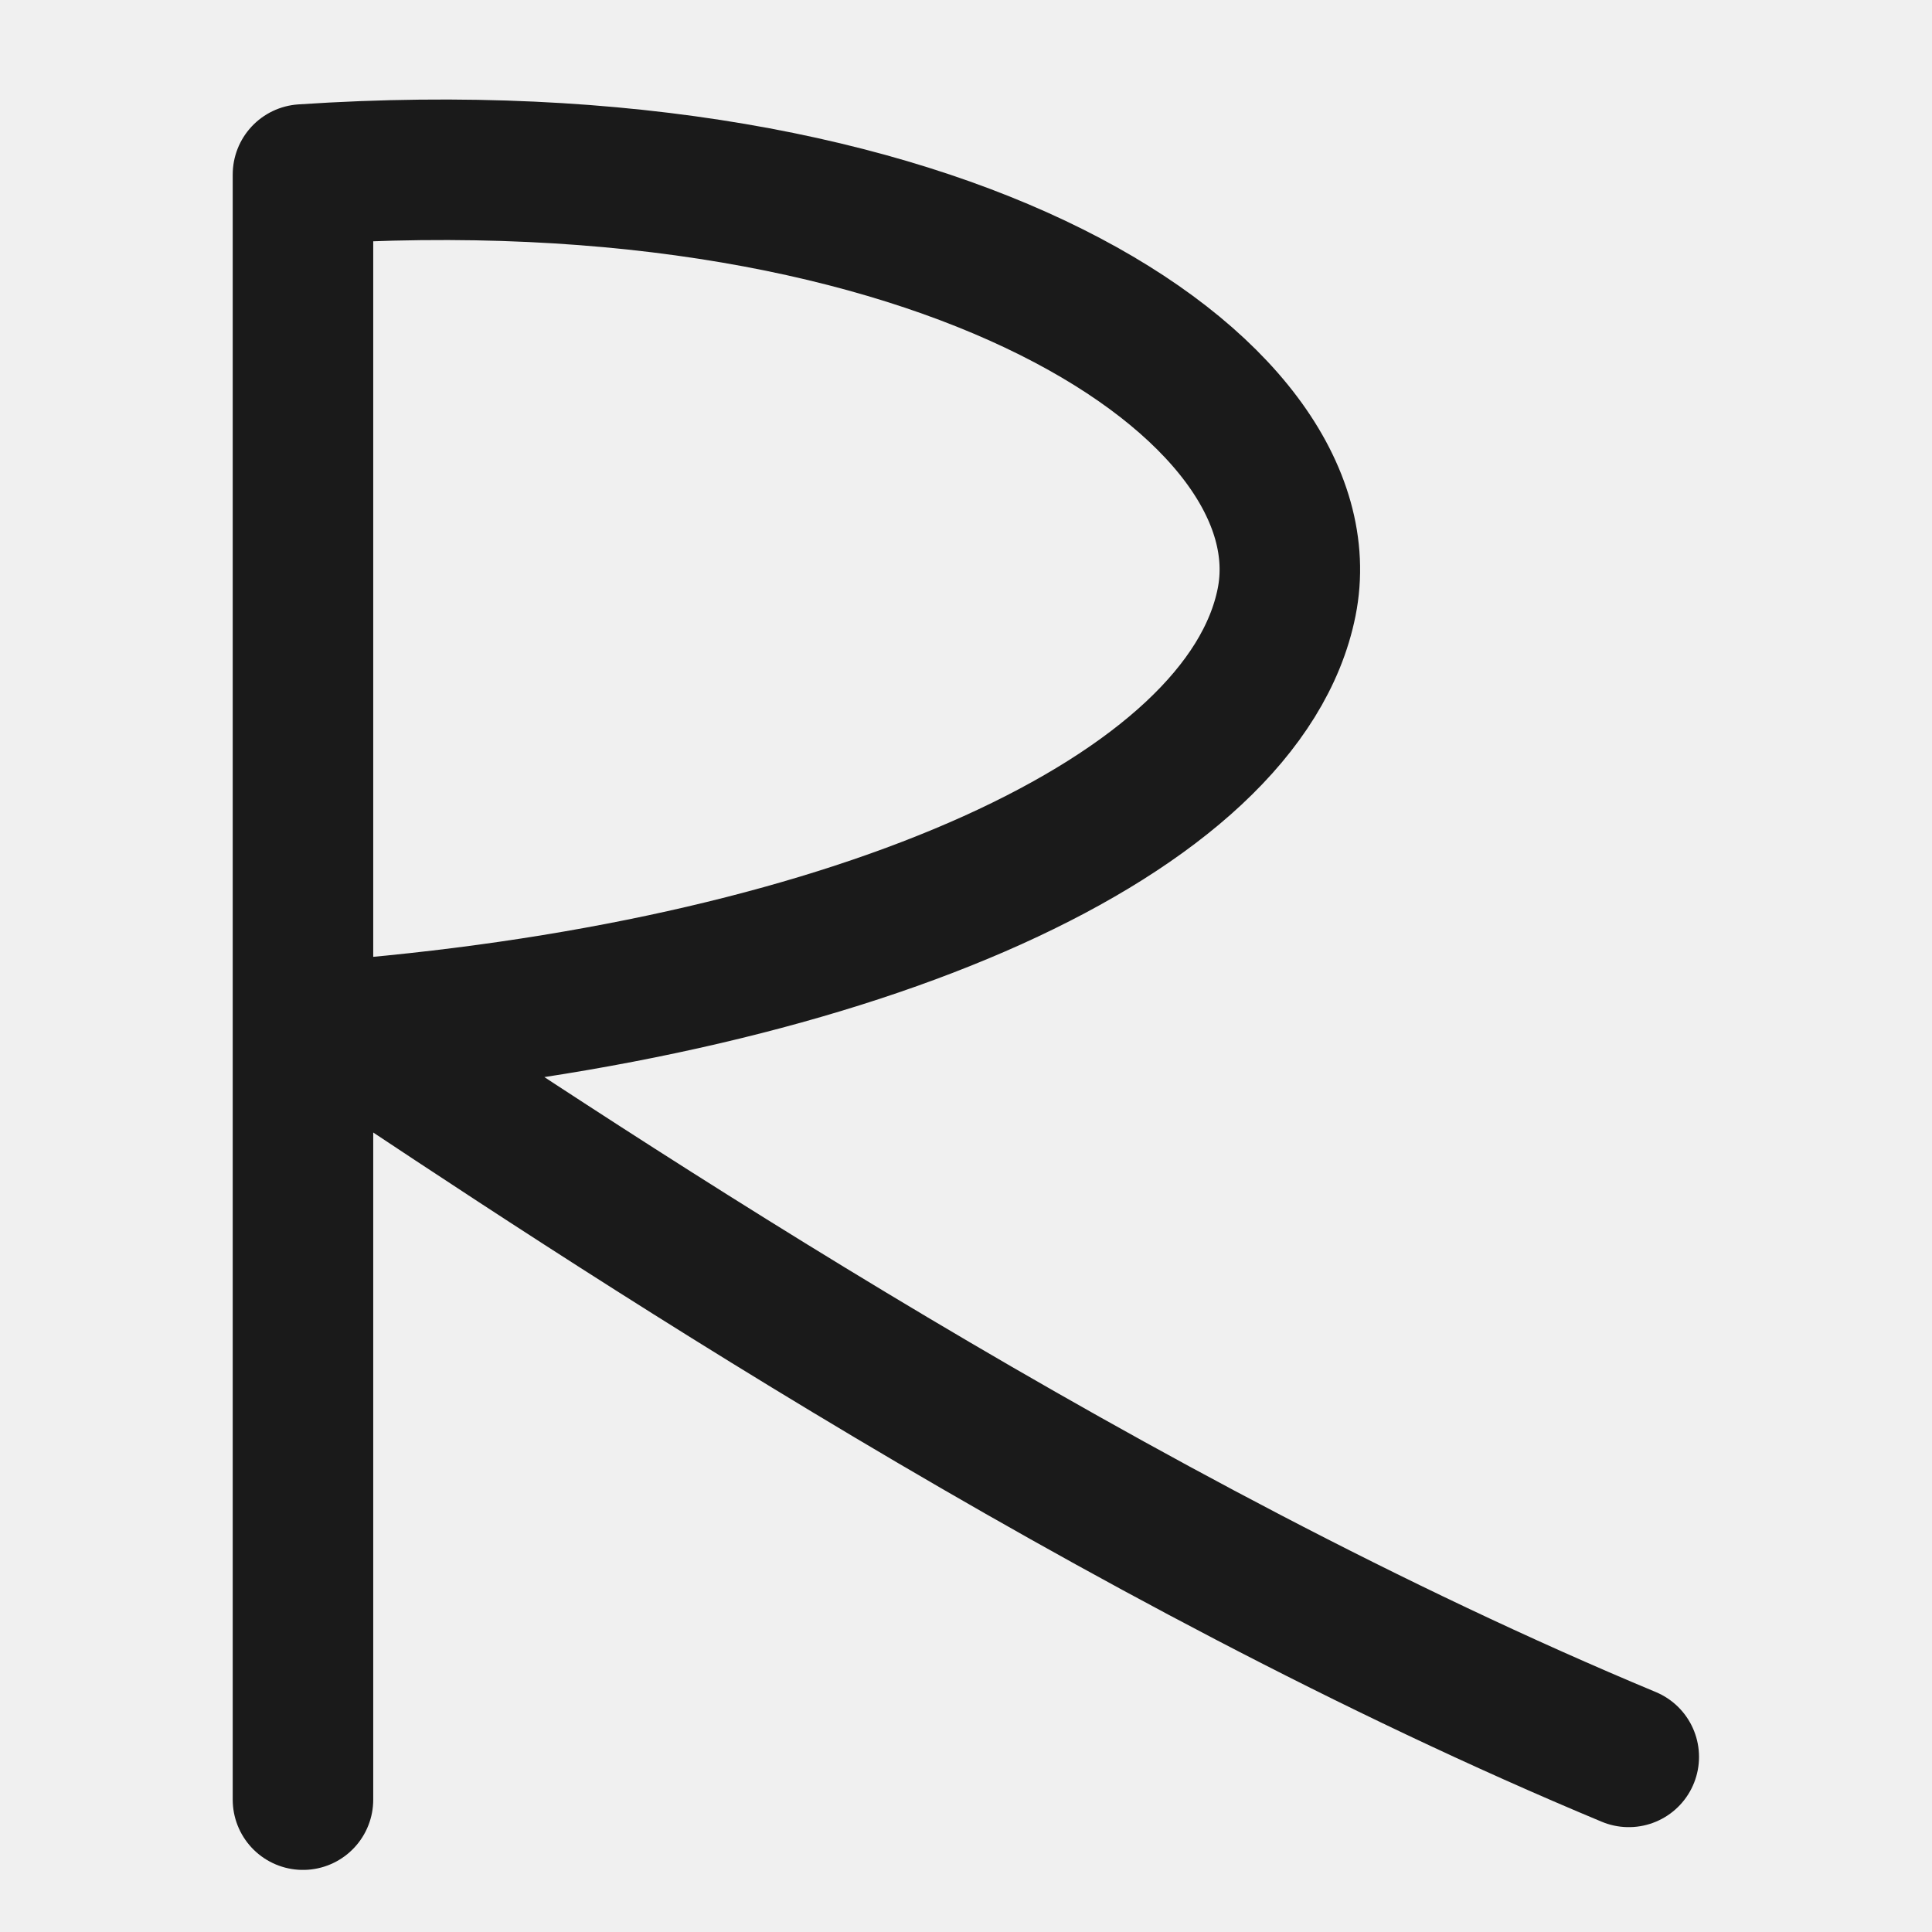
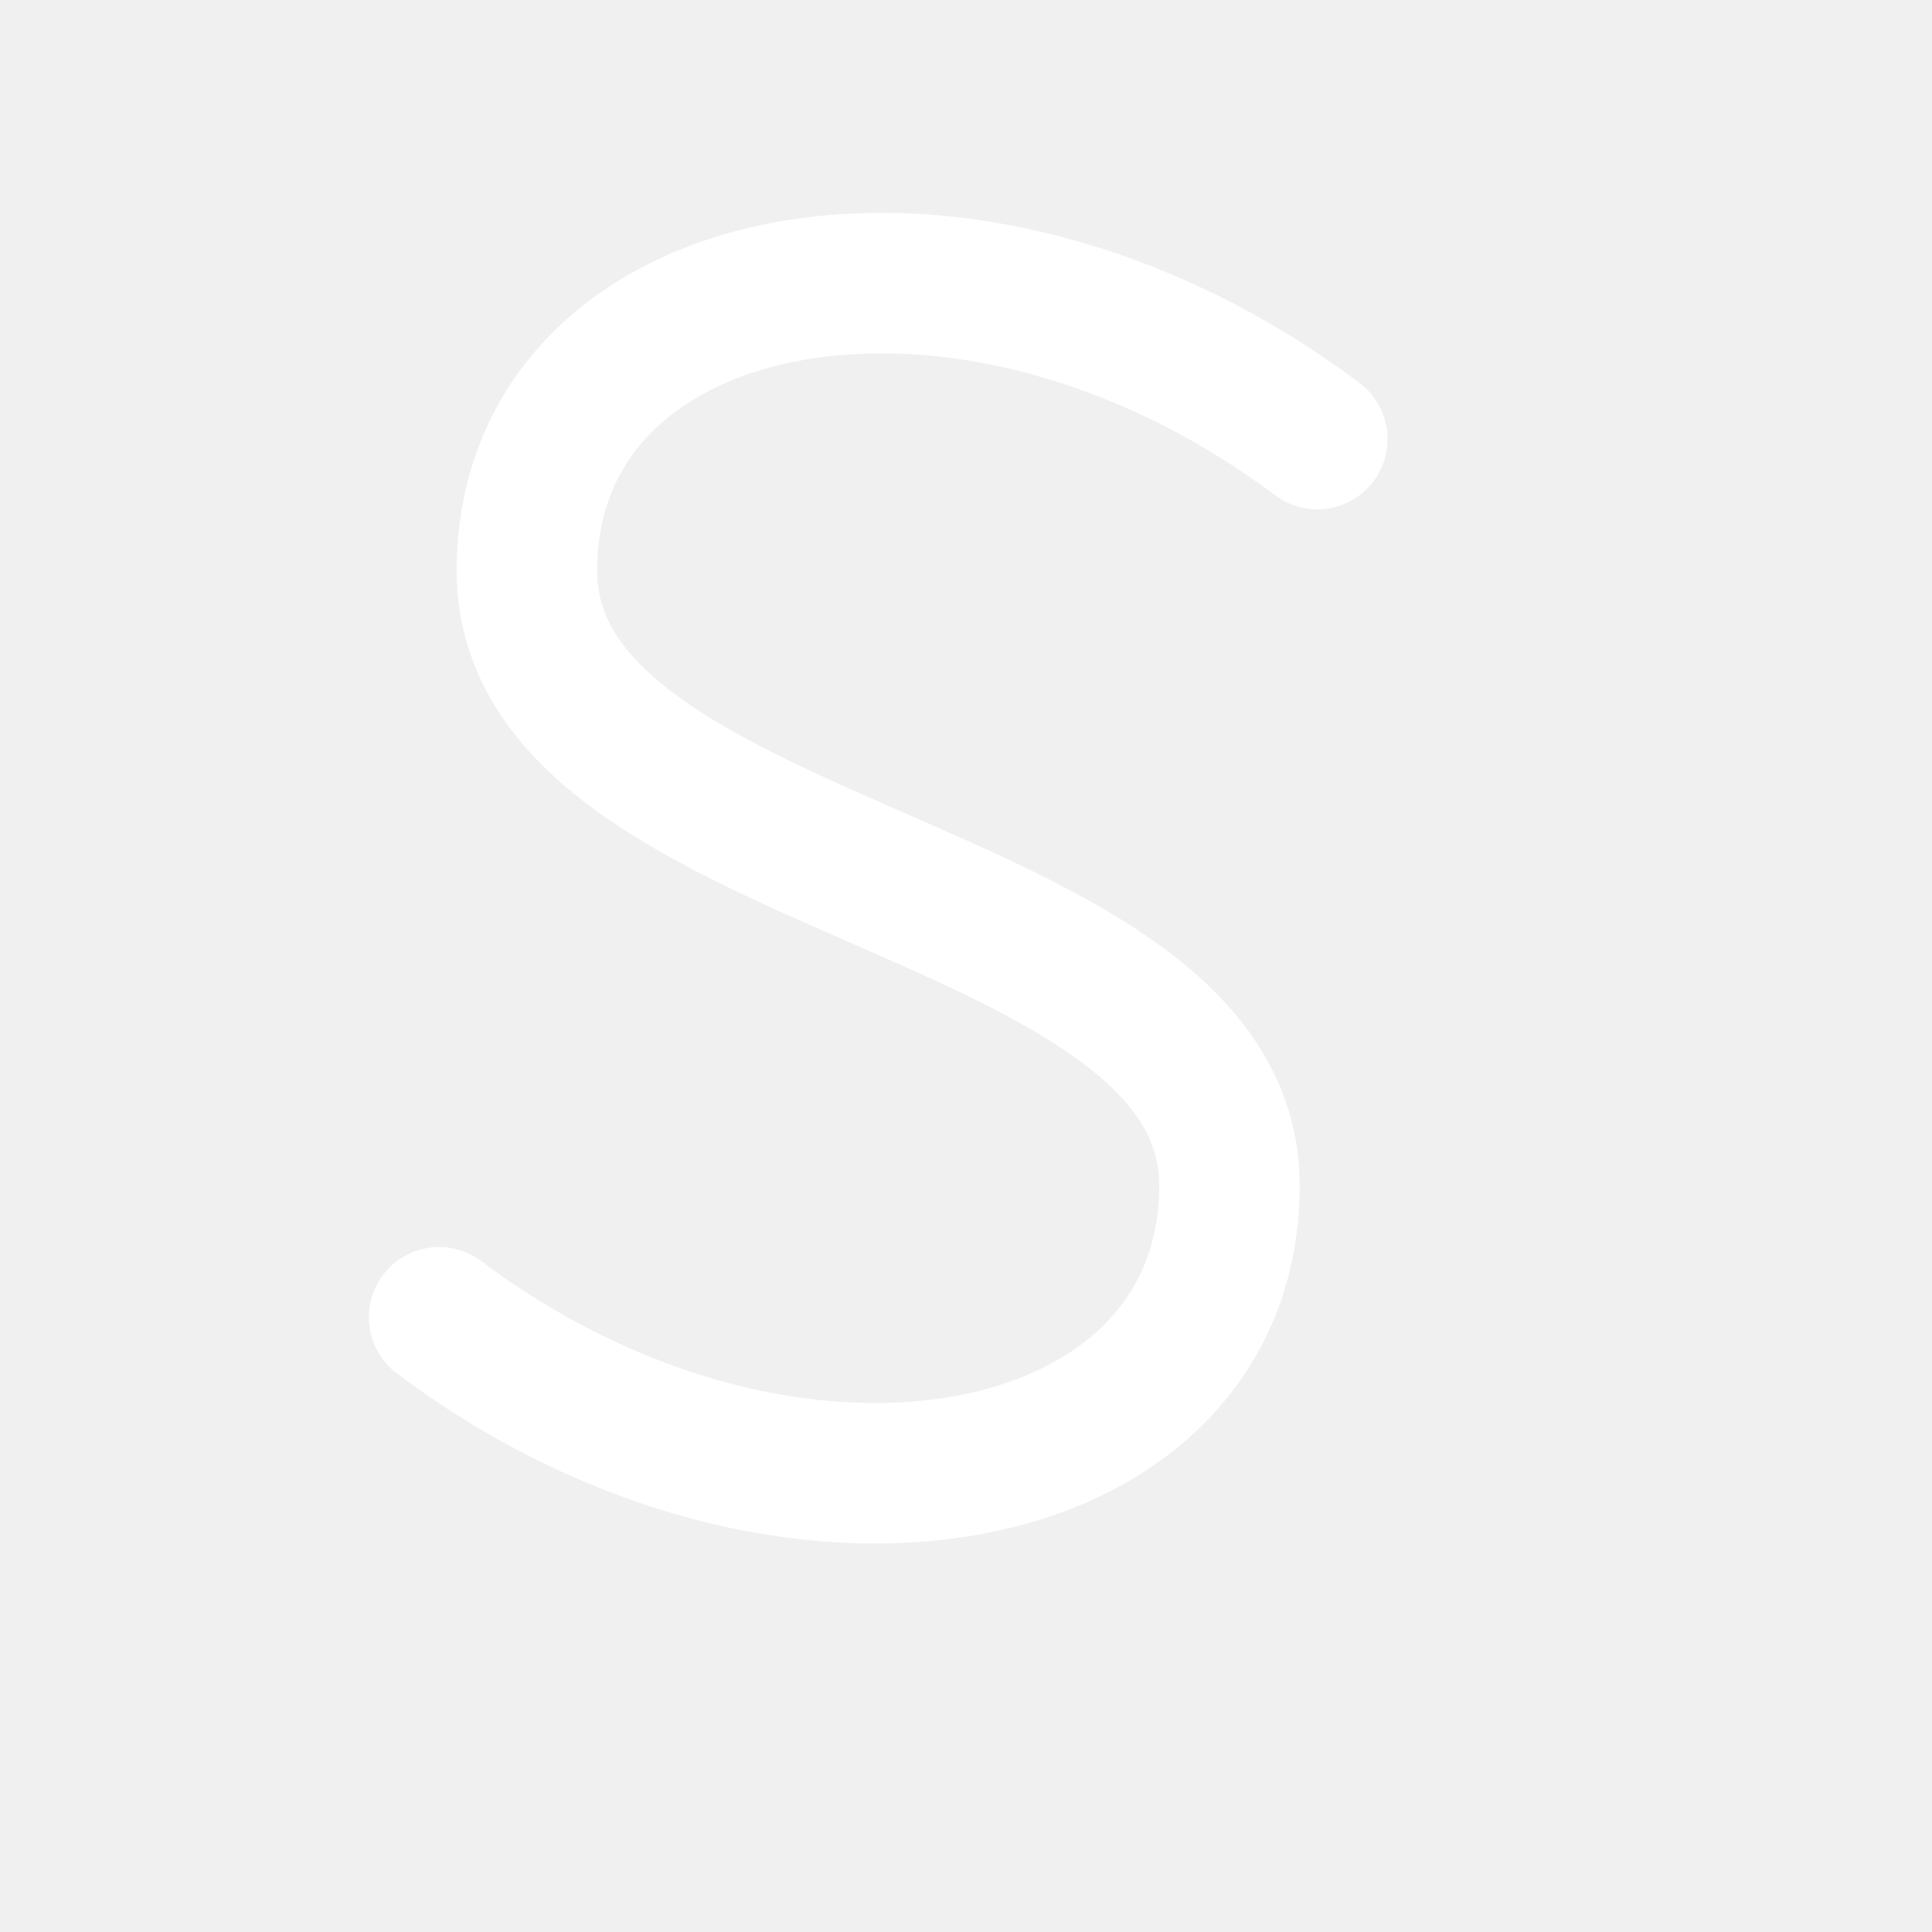
<svg xmlns="http://www.w3.org/2000/svg" viewBox="0 0 220 220">
-   <style>
-     .logo-path {
-       stroke: #1a1a1a;
-     }
- 
-     @media (prefers-color-scheme: dark) {
-       .logo-path {
-         stroke: #ffffff;
-       }
-     }
-   </style>
-   <path class="logo-path" d="M34.5,204.93 C34.5,146.49 34.5,88.05 34.5,19.87 C107.55,15 151.38,44.22 146.51,68.57 C141.64,92.92 97.81,112.4 39.37,117.27 C68.59,136.75 127.03,175.71 185.47,200.06" fill="none" stroke-width="16" stroke-linecap="round" stroke-linejoin="round" />
+   <path d="M150,50 C110,20 60,30 60,65 C60,100 140,100 140,135 C140,170 90,180 50,150" fill="none" stroke="#ffffff" stroke-width="16" stroke-linecap="round" stroke-linejoin="round" />
</svg>
